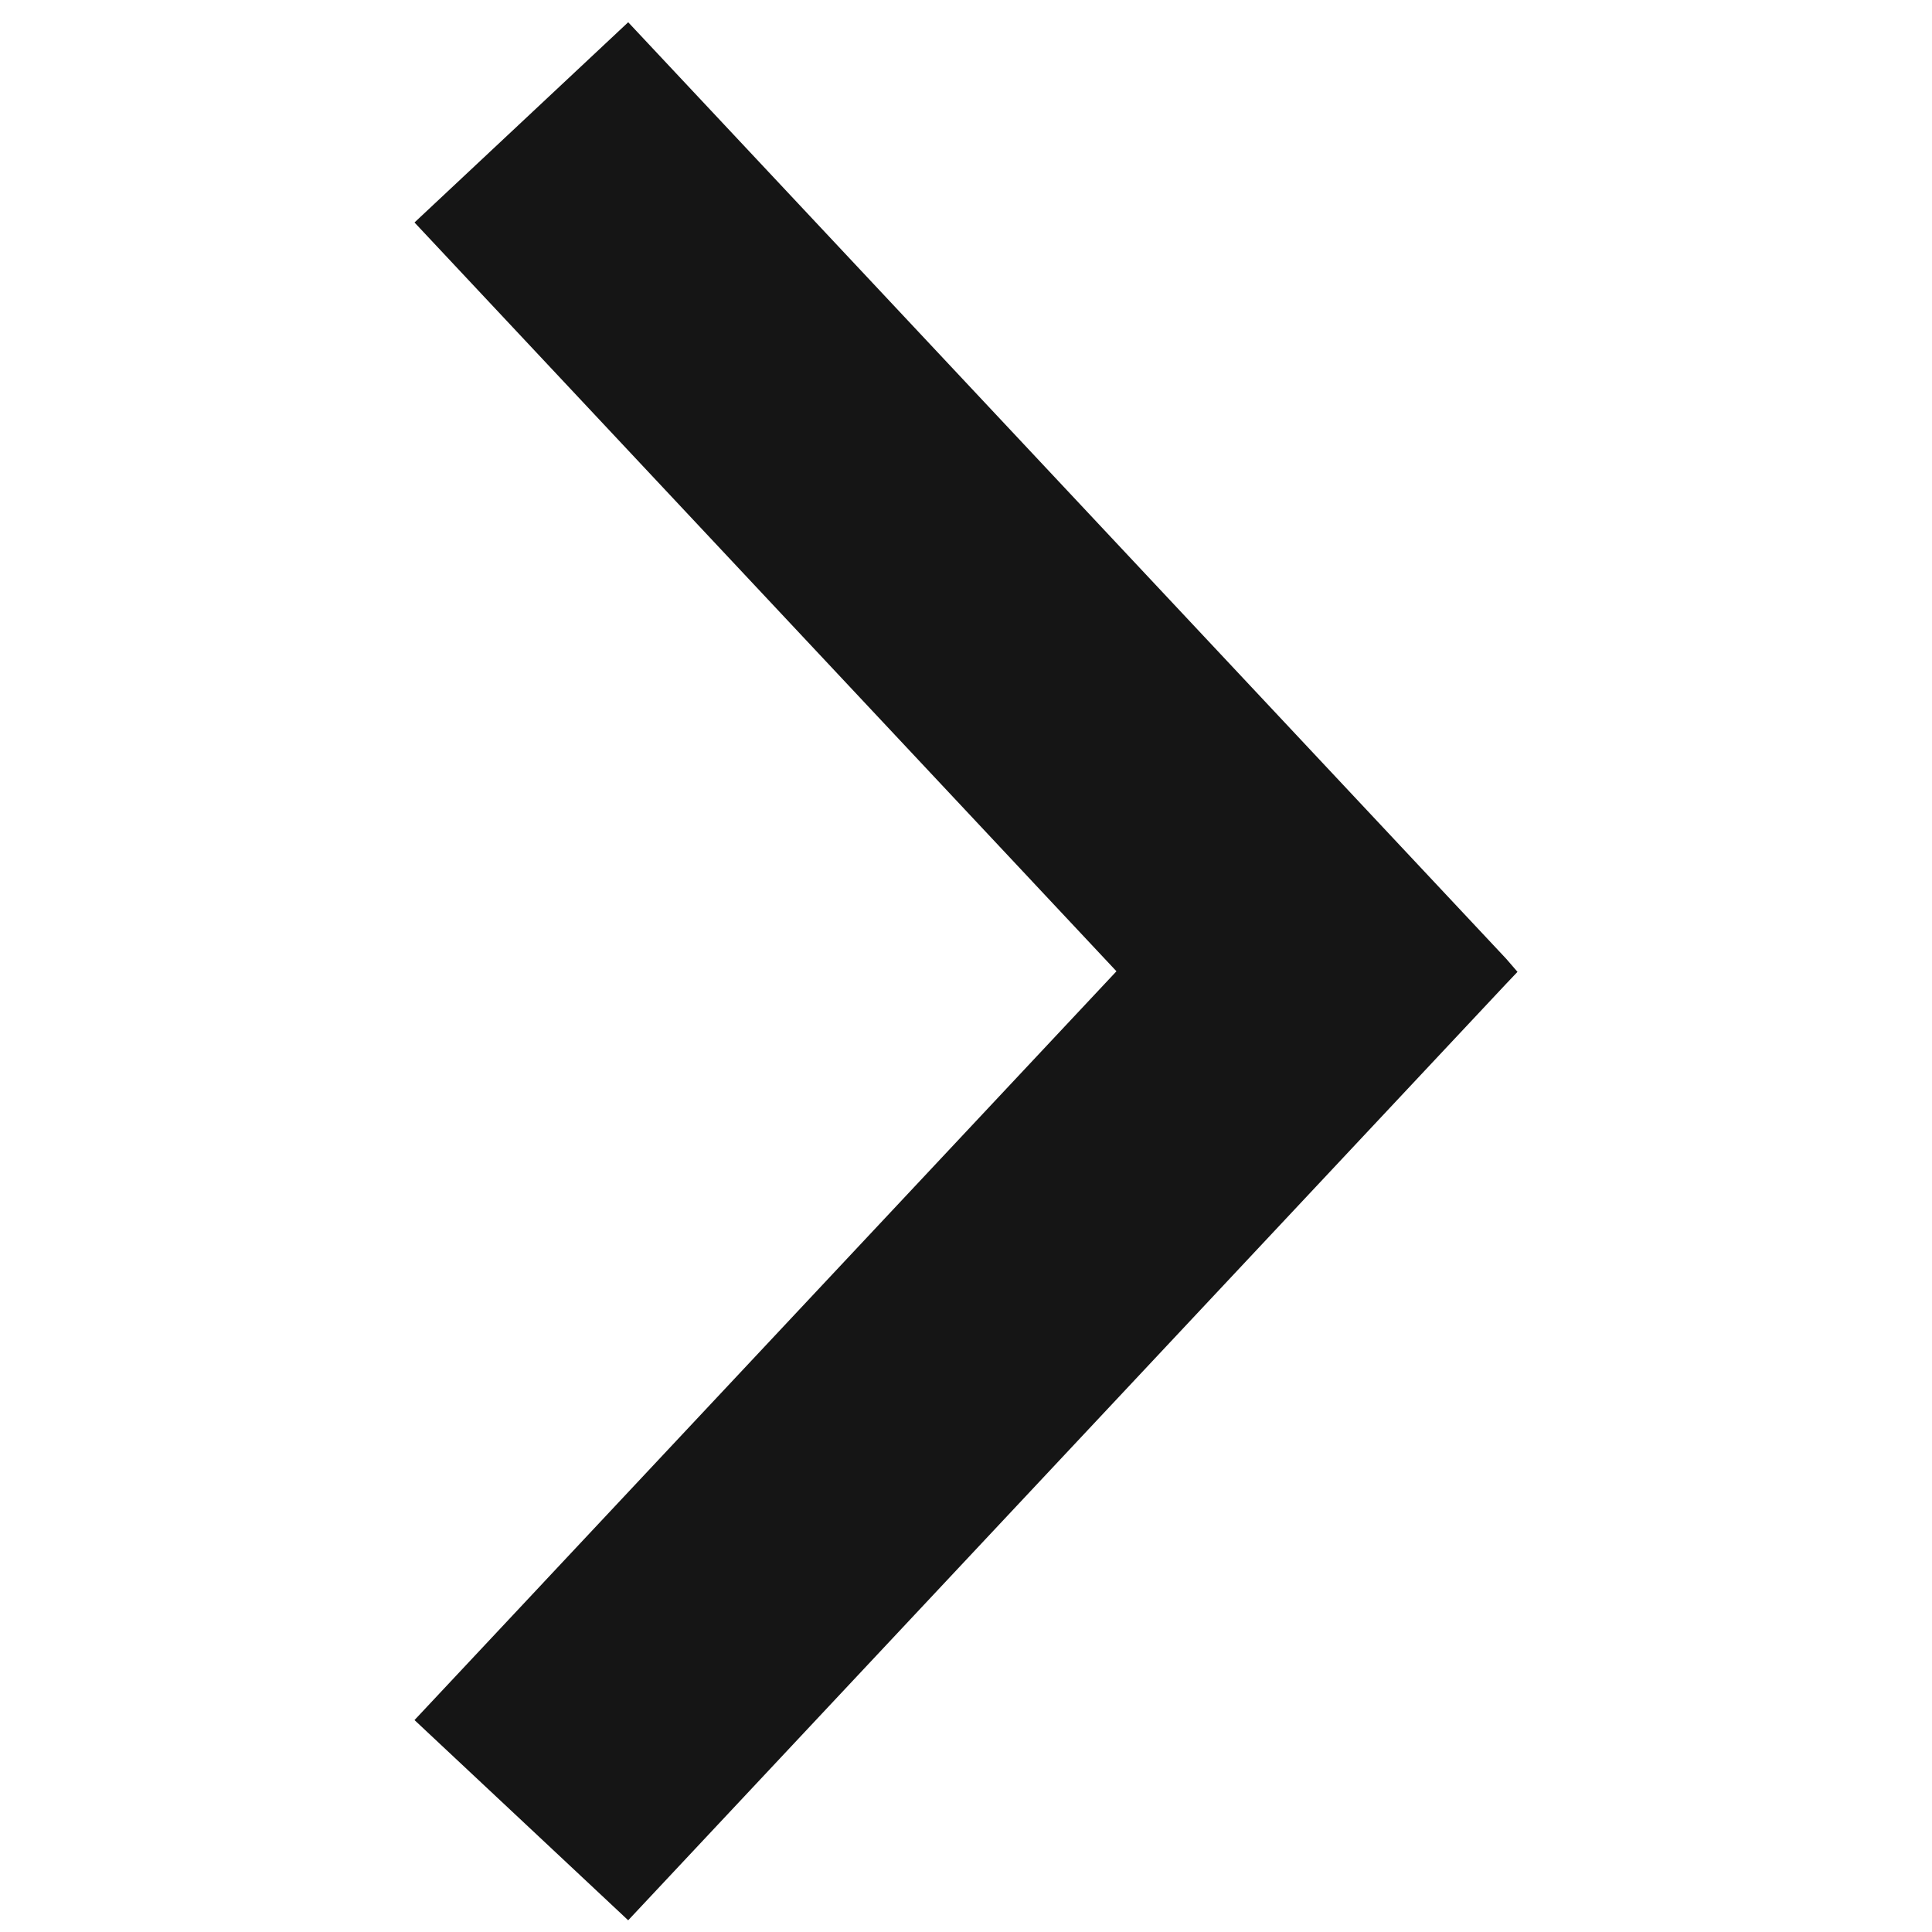
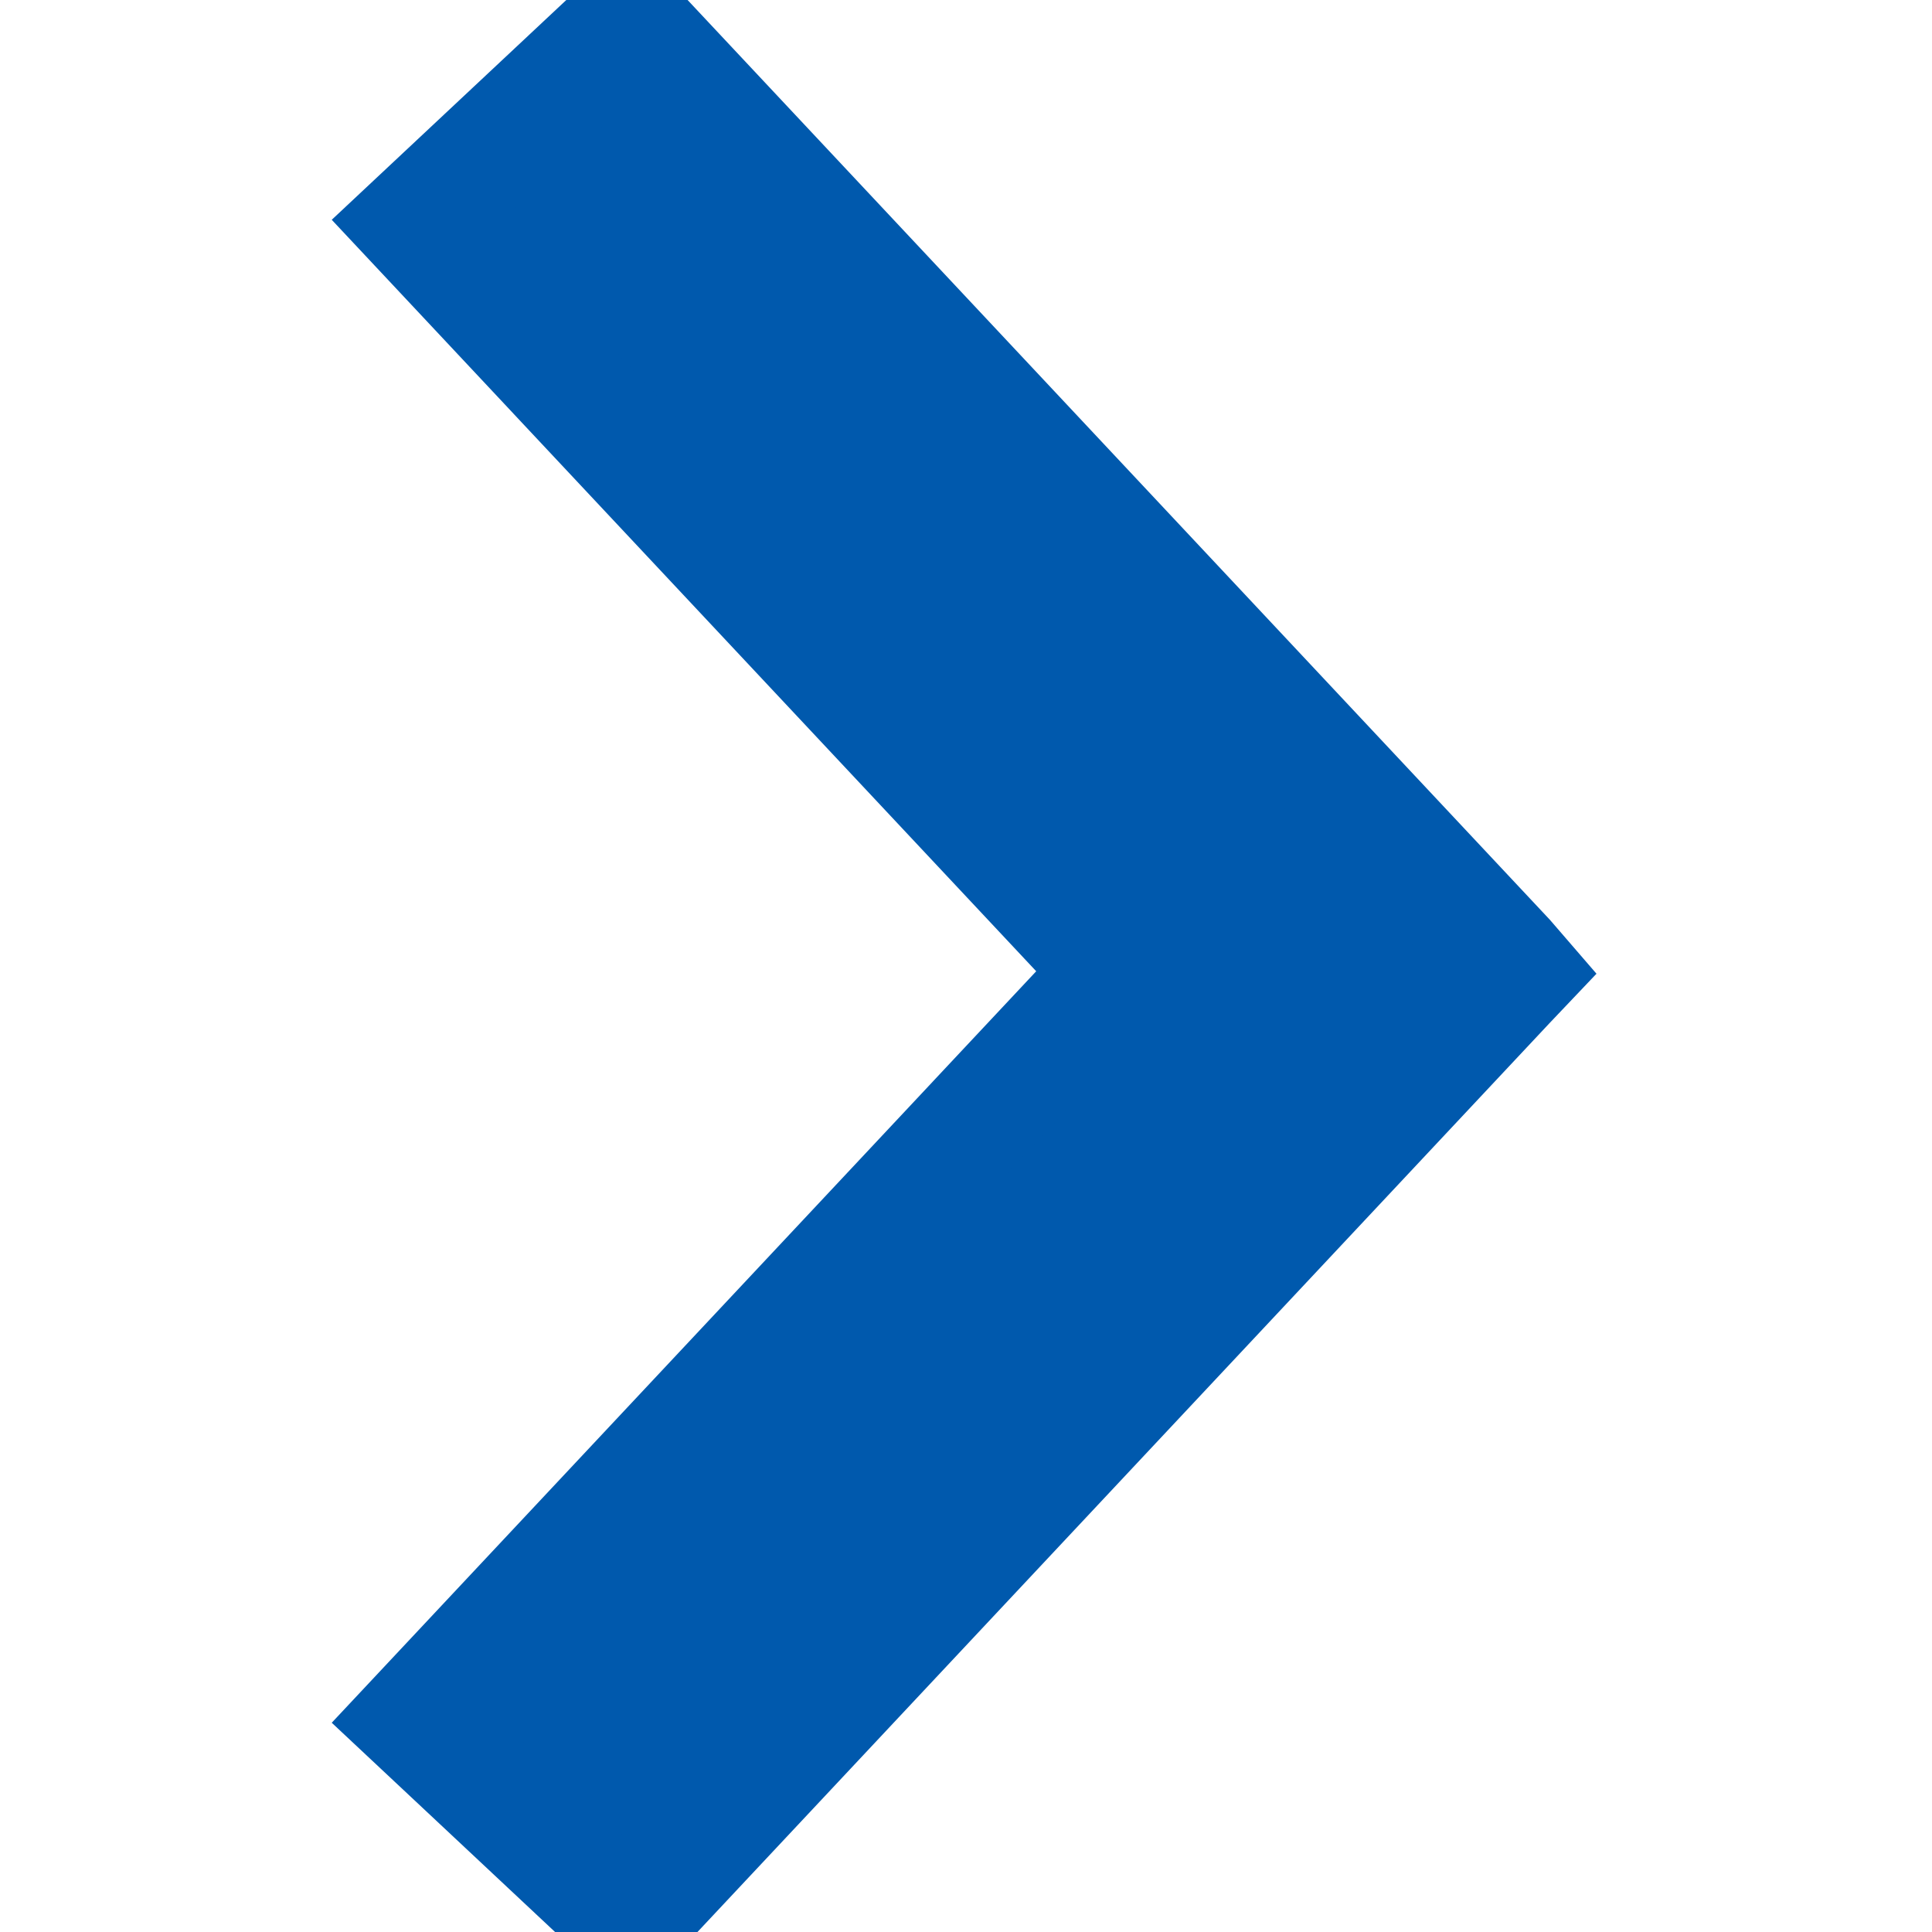
<svg xmlns="http://www.w3.org/2000/svg" id="Layer_1" data-name="Layer 1" viewBox="0 0 33 33">
-   <polygon points="10.73 0.38 7.08 3.8 19.07 16.59 7.08 29.38 10.73 32.8 25.73 16.8 25.92 16.6 25.73 16.38 10.73 0.38" fill="#151515" />
+   <polygon points="10.73 0.38 7.08 3.8 19.07 16.59 7.08 29.38 10.73 32.8 25.73 16.8 25.92 16.6 25.73 16.38 10.73 0.38" fill="#0059ad" stroke="#0059ad" stroke-width="2" />
</svg>
